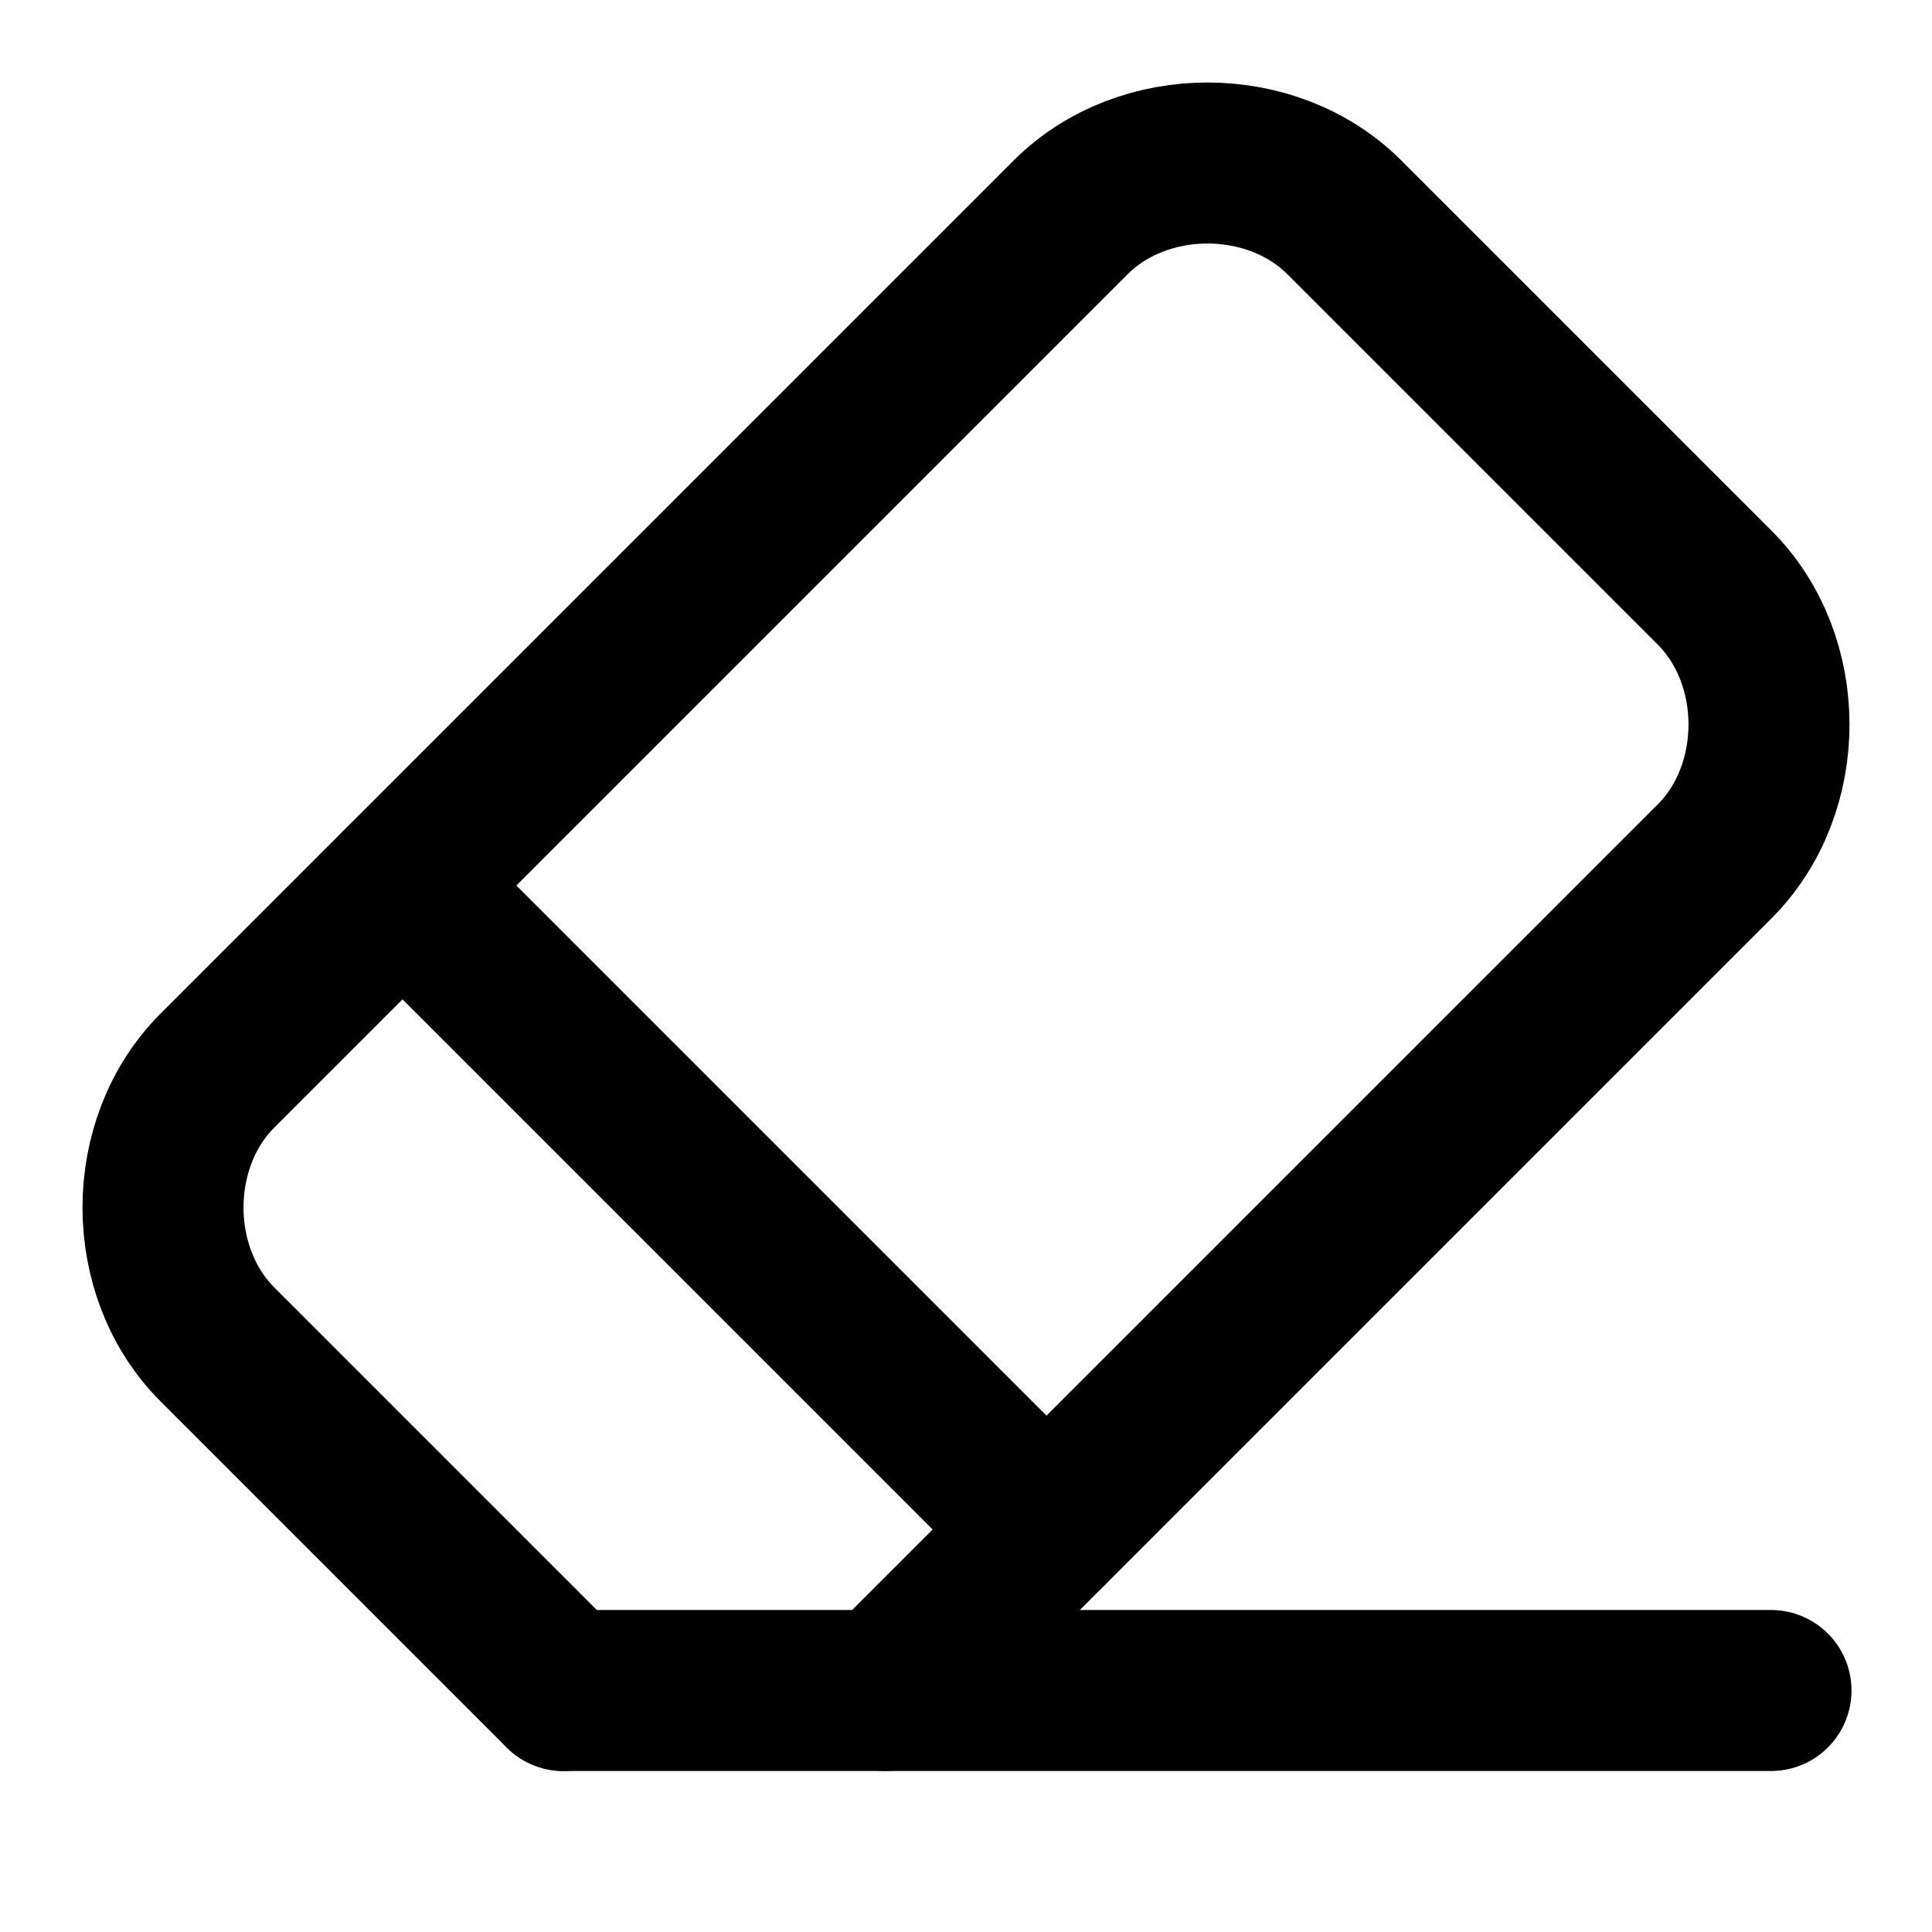
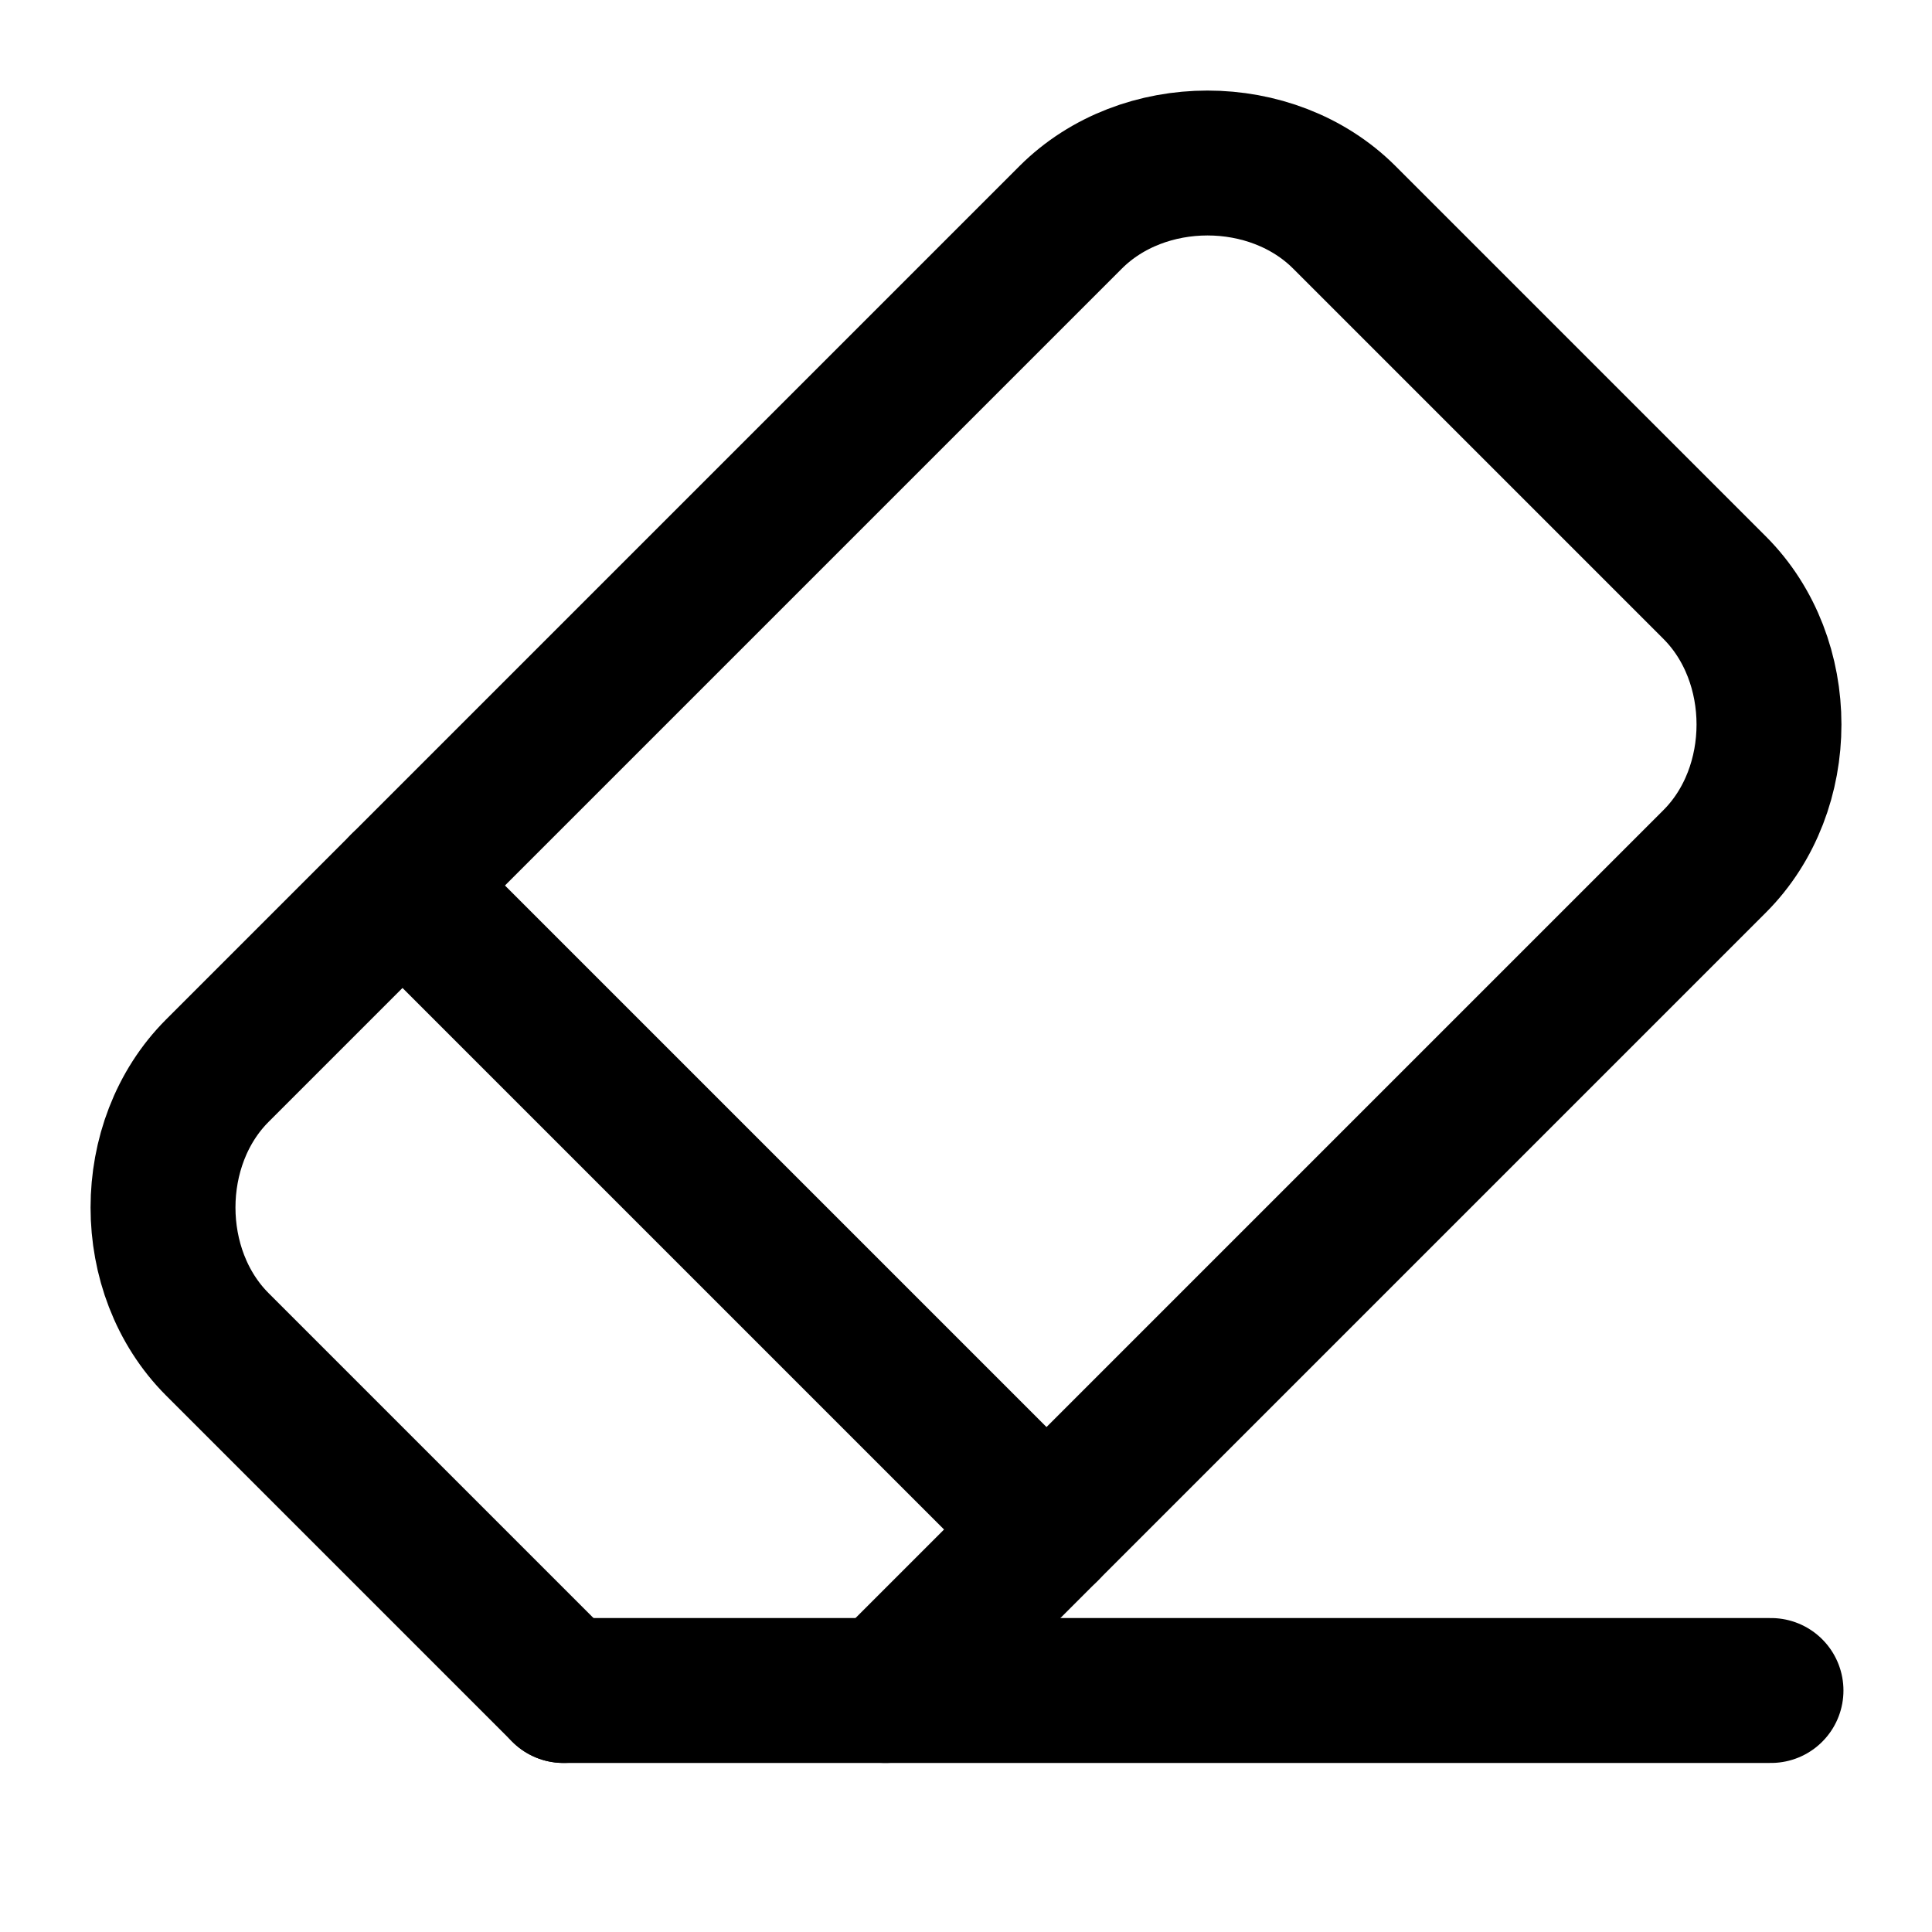
- <svg xmlns="http://www.w3.org/2000/svg" width="24" height="24" viewBox="0 0 24 24" fill="none" stroke="currentColor" stroke-width="2" stroke-linecap="round" stroke-linejoin="round">
+ <svg xmlns="http://www.w3.org/2000/svg" width="24" height="24" viewBox="0 0 24 24" fill="none" stroke="currentColor" stroke-width="1.8" stroke-linecap="round" stroke-linejoin="round">
  <path d="m7 21-4.3-4.3c-.9-.9-.9-2.5 0-3.4L13.3 2.7c.9-.9 2.5-.9 3.4 0l4.6 4.6c.9.9.9 2.5 0 3.4L11 21" />
  <path d="M22 21H7" />
  <path d="m5 11 8 8" />
</svg>
